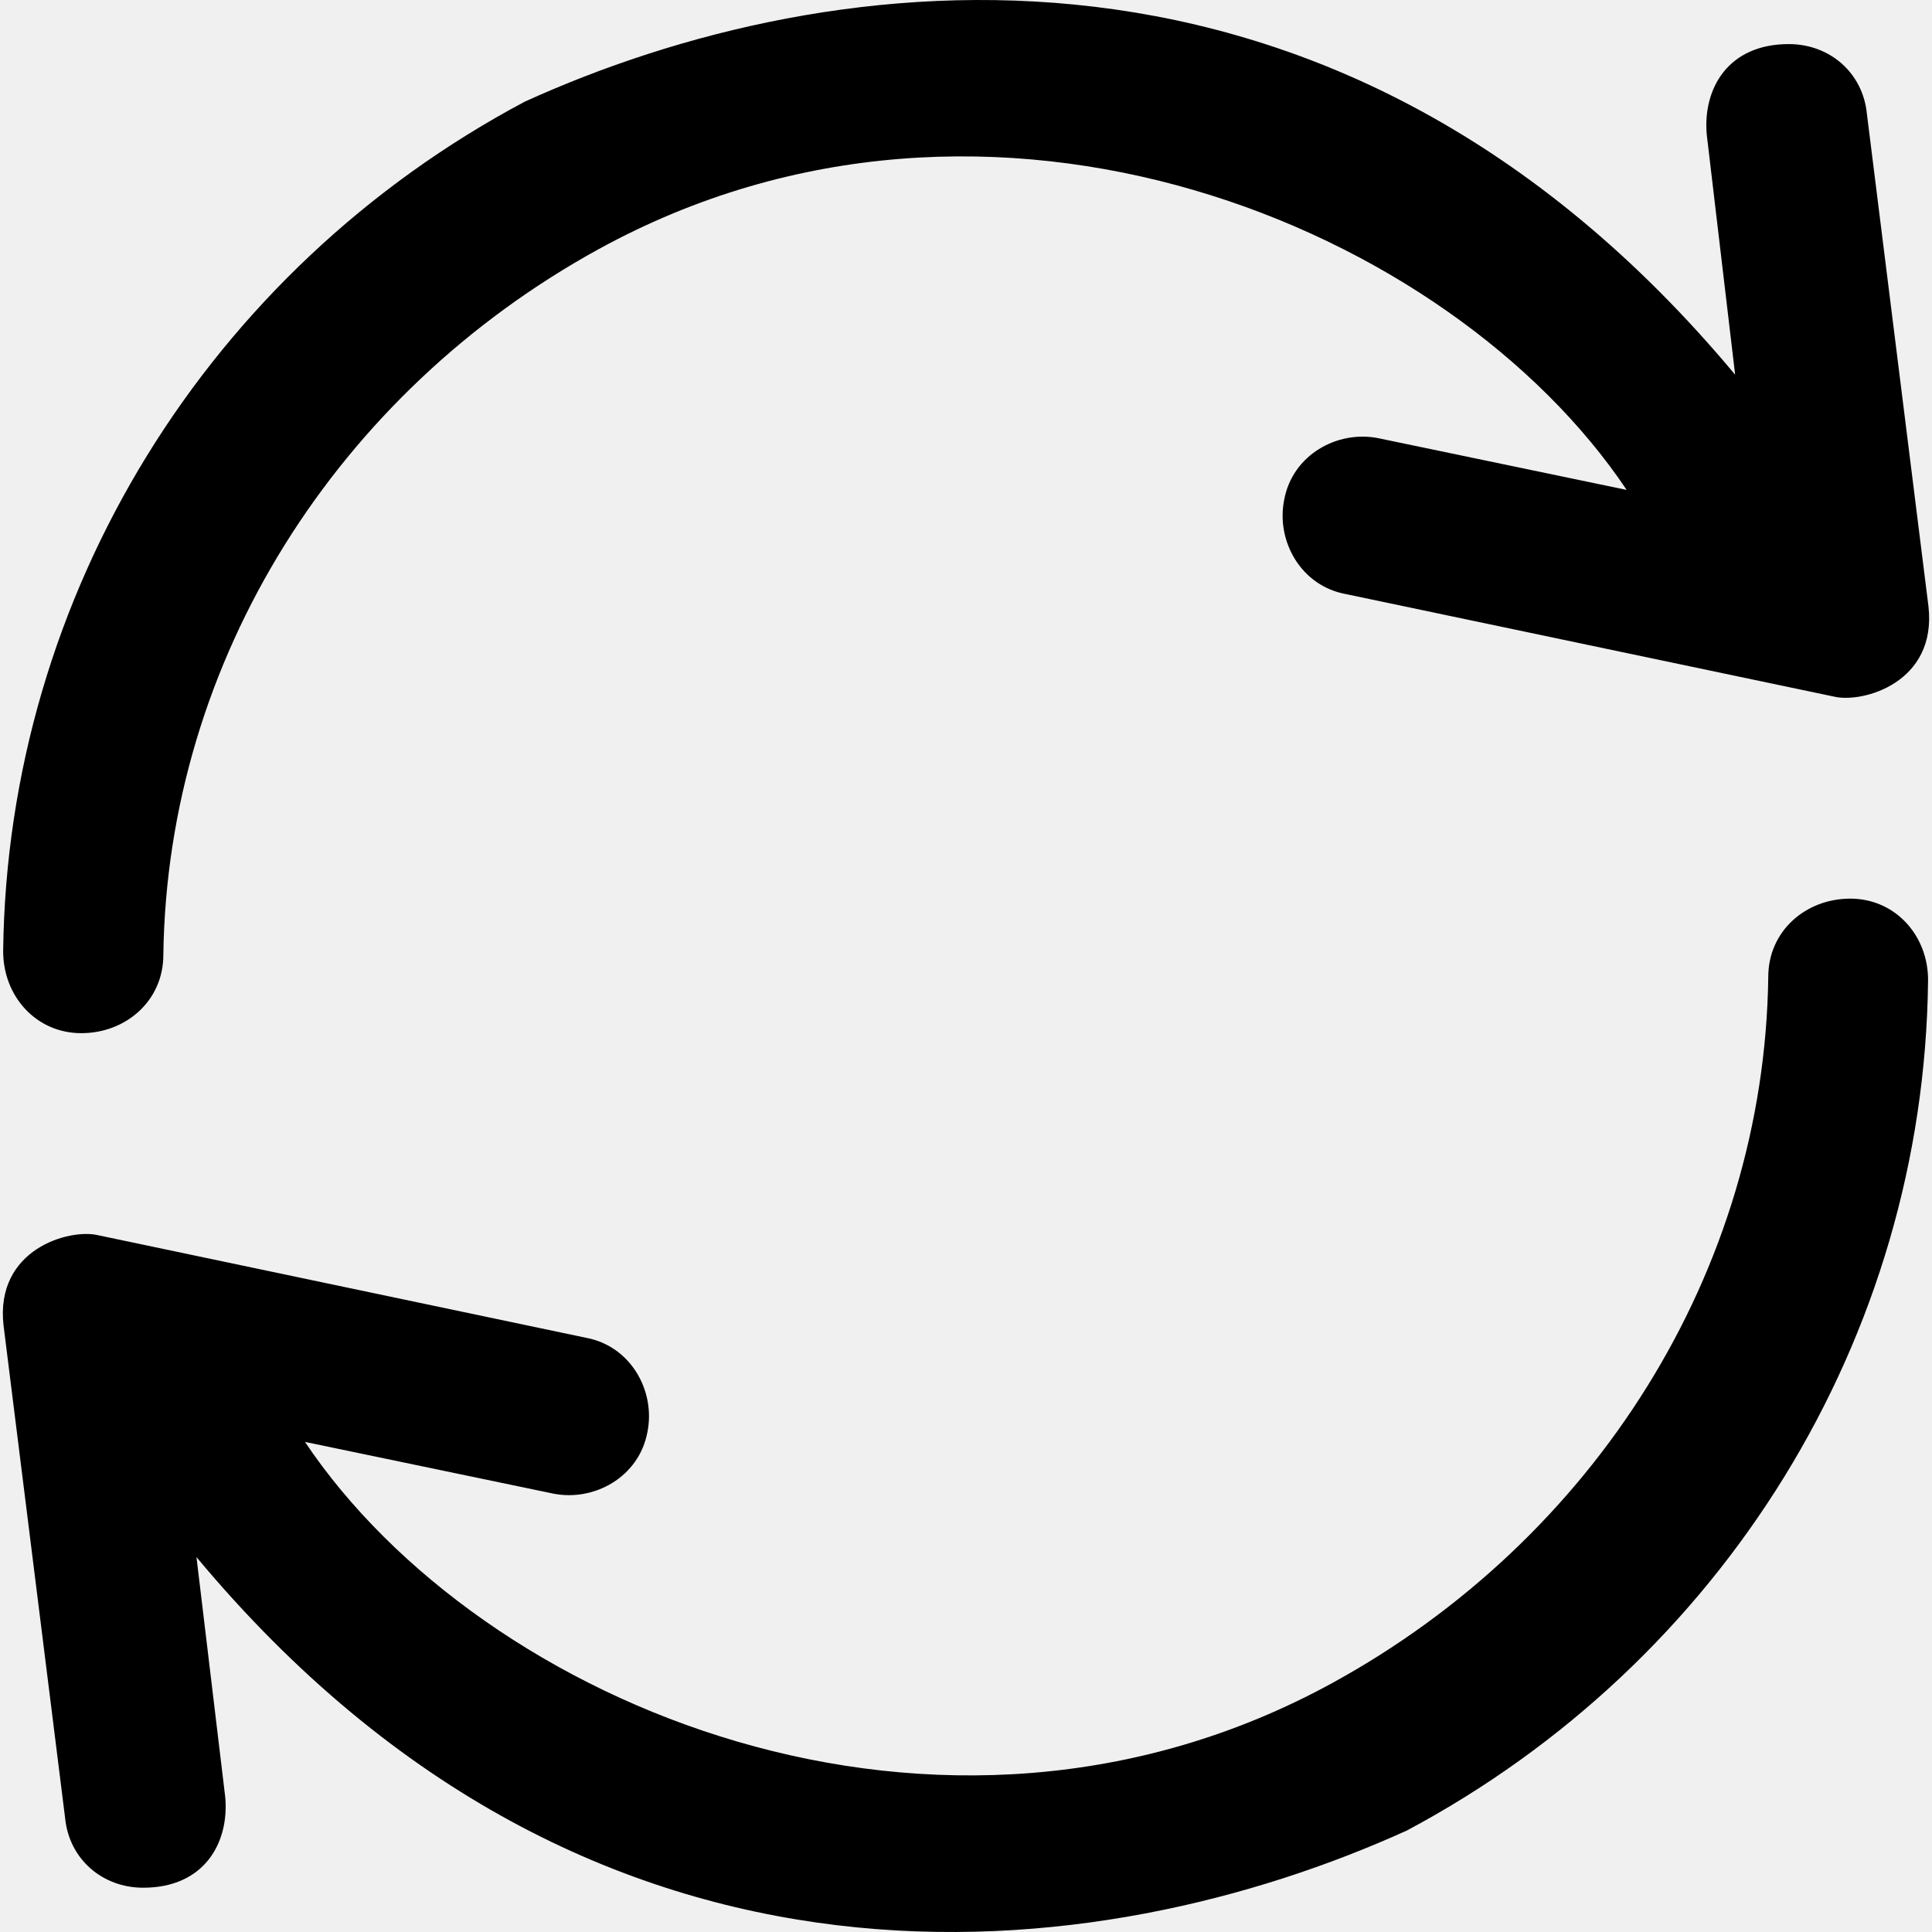
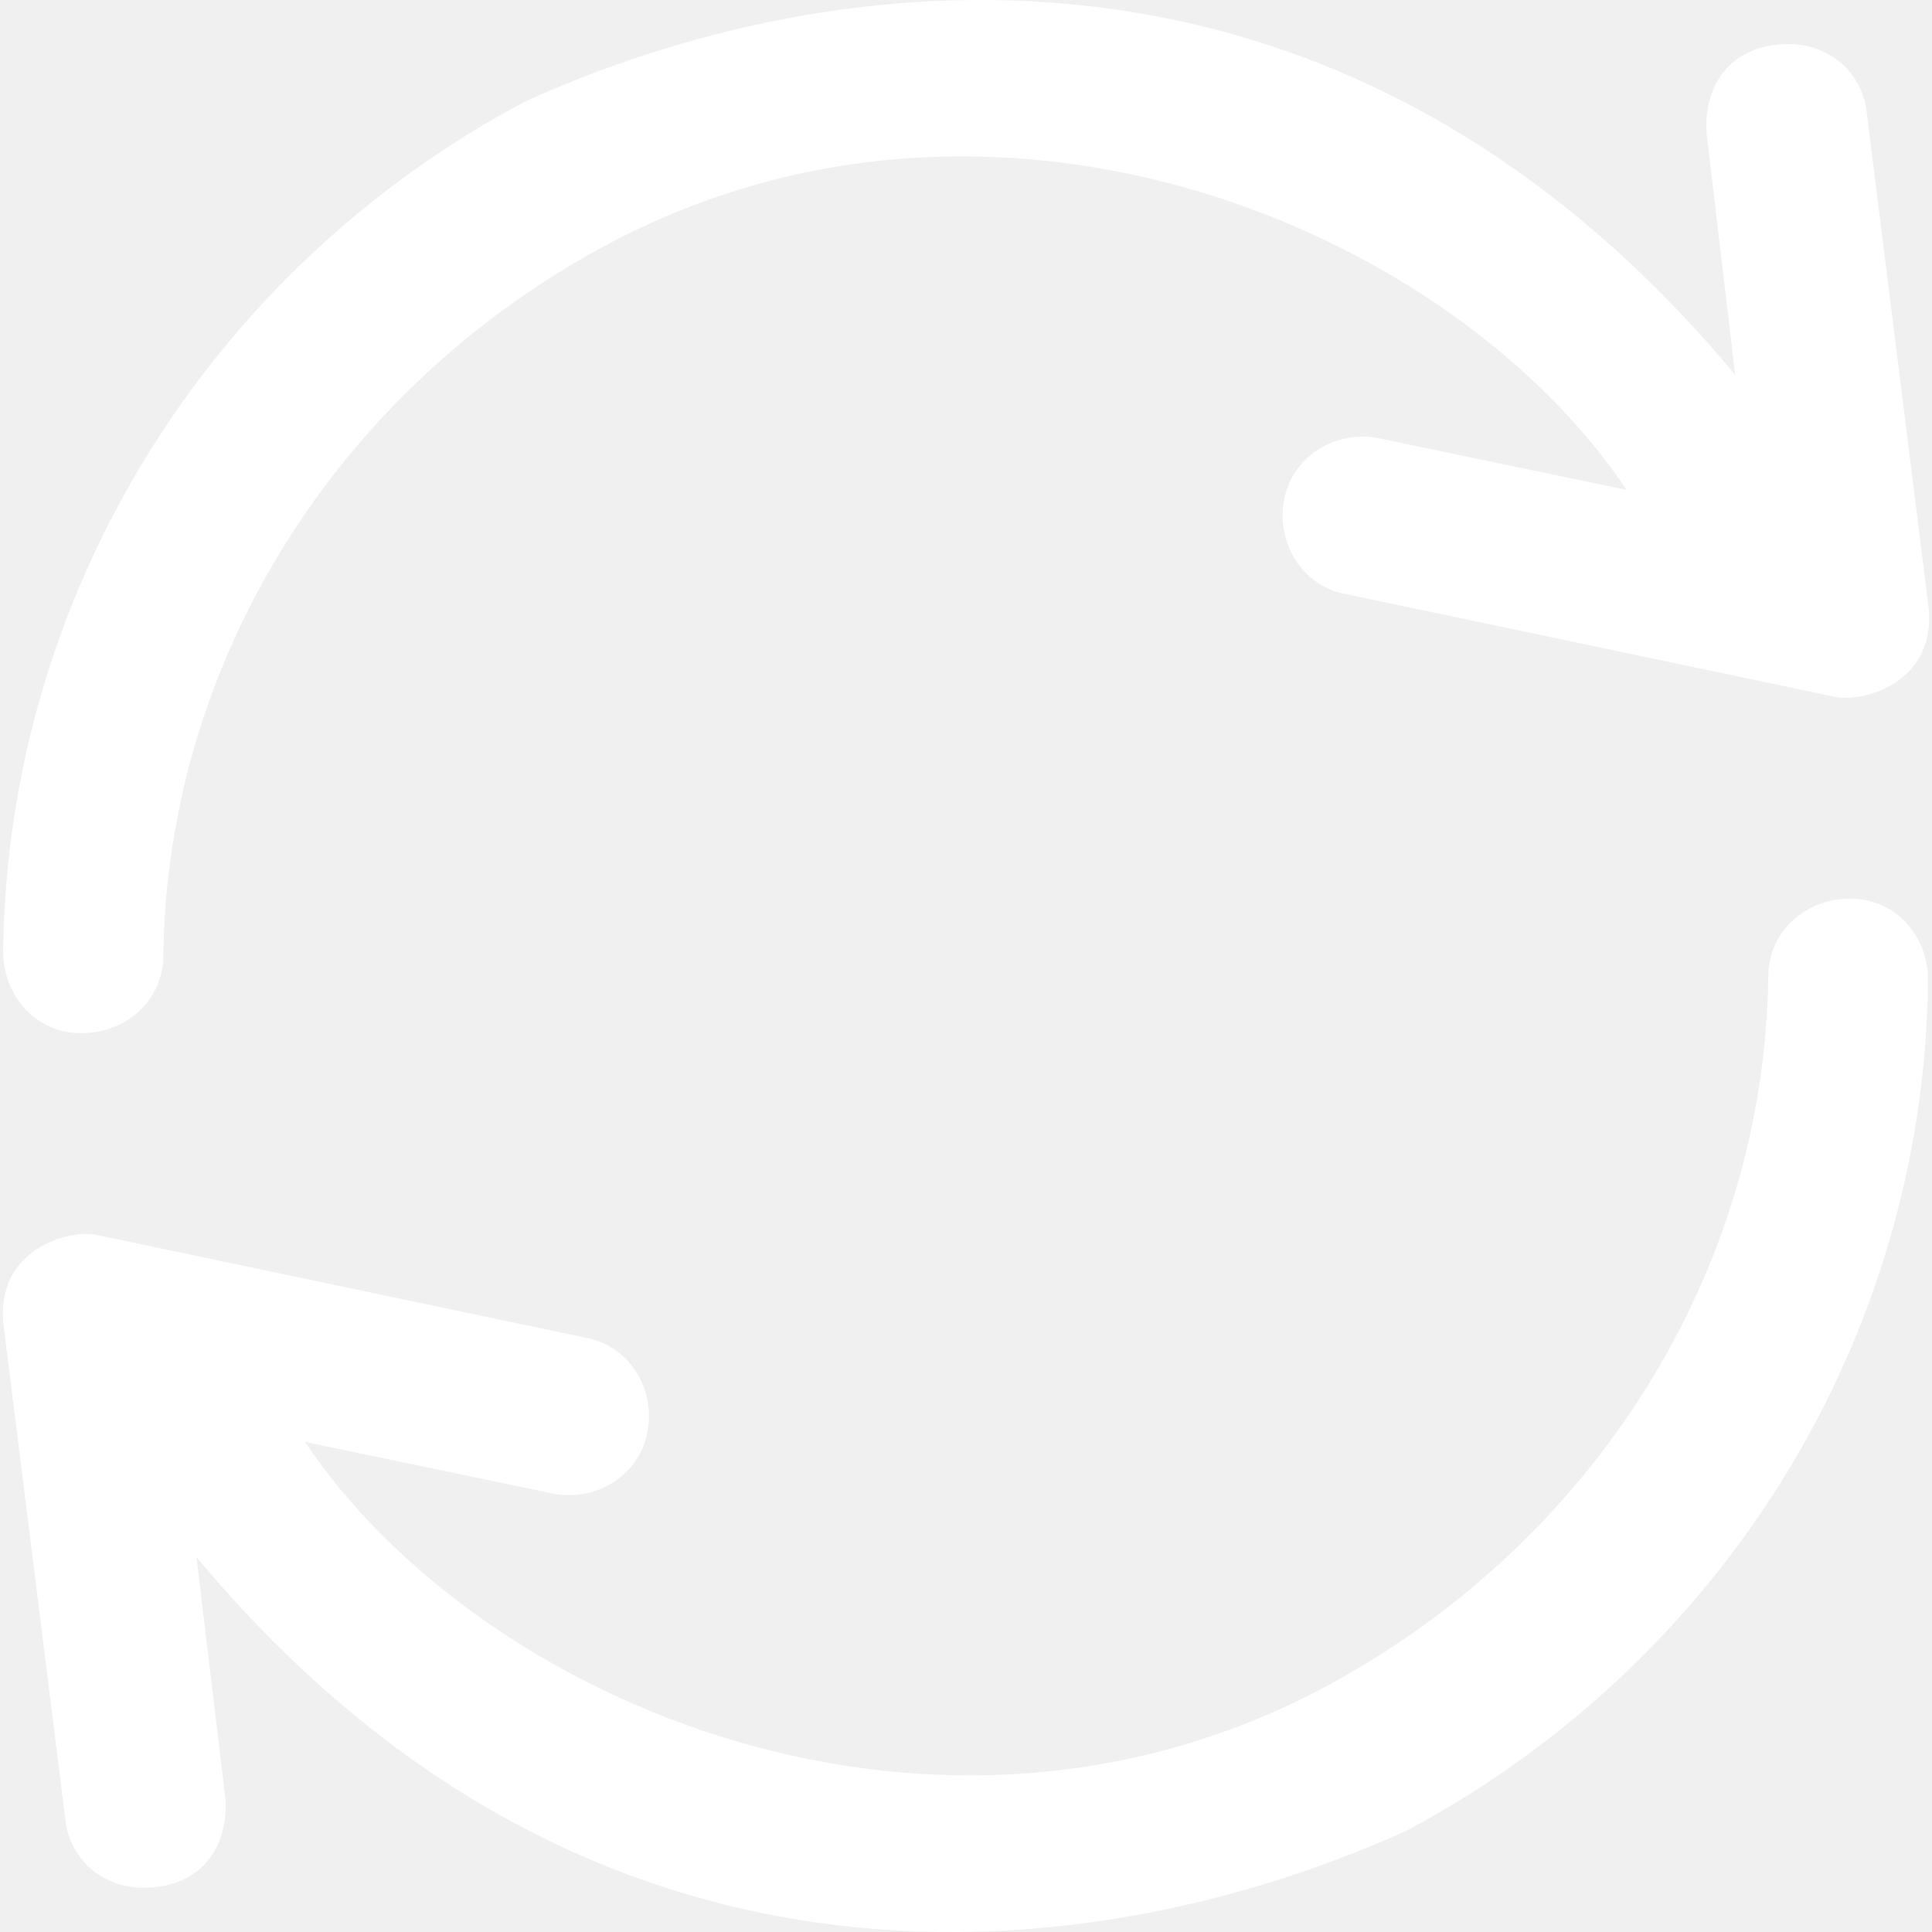
<svg xmlns="http://www.w3.org/2000/svg" fill="#000000" height="800px" width="800px" version="1.1" id="Capa_1" viewBox="0 0 489.698 489.698" xml:space="preserve">
  <g>
    <g>
-       <path d="M468.999,227.774c-11.4,0-20.8,8.3-20.8,19.8c-1,74.9-44.2,142.6-110.3,178.9c-99.6,54.7-216,5.6-260.6-61l62.9,13.1    c10.4,2.1,21.8-4.2,23.9-15.6c2.1-10.4-4.2-21.8-15.6-23.9l-123.7-26c-7.2-1.7-26.1,3.5-23.9,22.9l15.6,124.8    c1,10.4,9.4,17.7,19.8,17.7c15.5,0,21.8-11.4,20.8-22.9l-7.3-60.9c101.1,121.3,229.4,104.4,306.8,69.3    c80.1-42.7,131.1-124.8,132.1-215.4C488.799,237.174,480.399,227.774,468.999,227.774z" />
-       <path d="M20.599,261.874c11.4,0,20.8-8.3,20.8-19.8c1-74.9,44.2-142.6,110.3-178.9c99.6-54.7,216-5.6,260.6,61l-62.9-13.1    c-10.4-2.1-21.8,4.2-23.9,15.6c-2.1,10.4,4.2,21.8,15.6,23.9l123.8,26c7.2,1.7,26.1-3.5,23.9-22.9l-15.6-124.8    c-1-10.4-9.4-17.7-19.8-17.7c-15.5,0-21.8,11.4-20.8,22.9l7.2,60.9c-101.1-121.2-229.4-104.4-306.8-69.2    c-80.1,42.6-131.1,124.8-132.2,215.3C0.799,252.574,9.199,261.874,20.599,261.874z" />
+       <path d="M468.999,227.774c-11.4,0-20.8,8.3-20.8,19.8c-1,74.9-44.2,142.6-110.3,178.9c-99.6,54.7-216,5.6-260.6-61l62.9,13.1    c10.4,2.1,21.8-4.2,23.9-15.6c2.1-10.4-4.2-21.8-15.6-23.9l-123.7-26c-7.2-1.7-26.1,3.5-23.9,22.9l15.6,124.8    c1,10.4,9.4,17.7,19.8,17.7c15.5,0,21.8-11.4,20.8-22.9l-7.3-60.9c101.1,121.3,229.4,104.4,306.8,69.3    c80.1-42.7,131.1-124.8,132.1-215.4C488.799,237.174,480.399,227.774,468.999,227.774z" fill="#fff" />
+       <path d="M20.599,261.874c11.4,0,20.8-8.3,20.8-19.8c1-74.9,44.2-142.6,110.3-178.9c99.6-54.7,216-5.6,260.6,61l-62.9-13.1    c-10.4-2.1-21.8,4.2-23.9,15.6c-2.1,10.4,4.2,21.8,15.6,23.9l123.8,26c7.2,1.7,26.1-3.5,23.9-22.9l-15.6-124.8    c-1-10.4-9.4-17.7-19.8-17.7c-15.5,0-21.8,11.4-20.8,22.9l7.2,60.9c-101.1-121.2-229.4-104.4-306.8-69.2    c-80.1,42.6-131.1,124.8-132.2,215.3C0.799,252.574,9.199,261.874,20.599,261.874z" fill="#fff" />
    </g>
  </g>
</svg>
